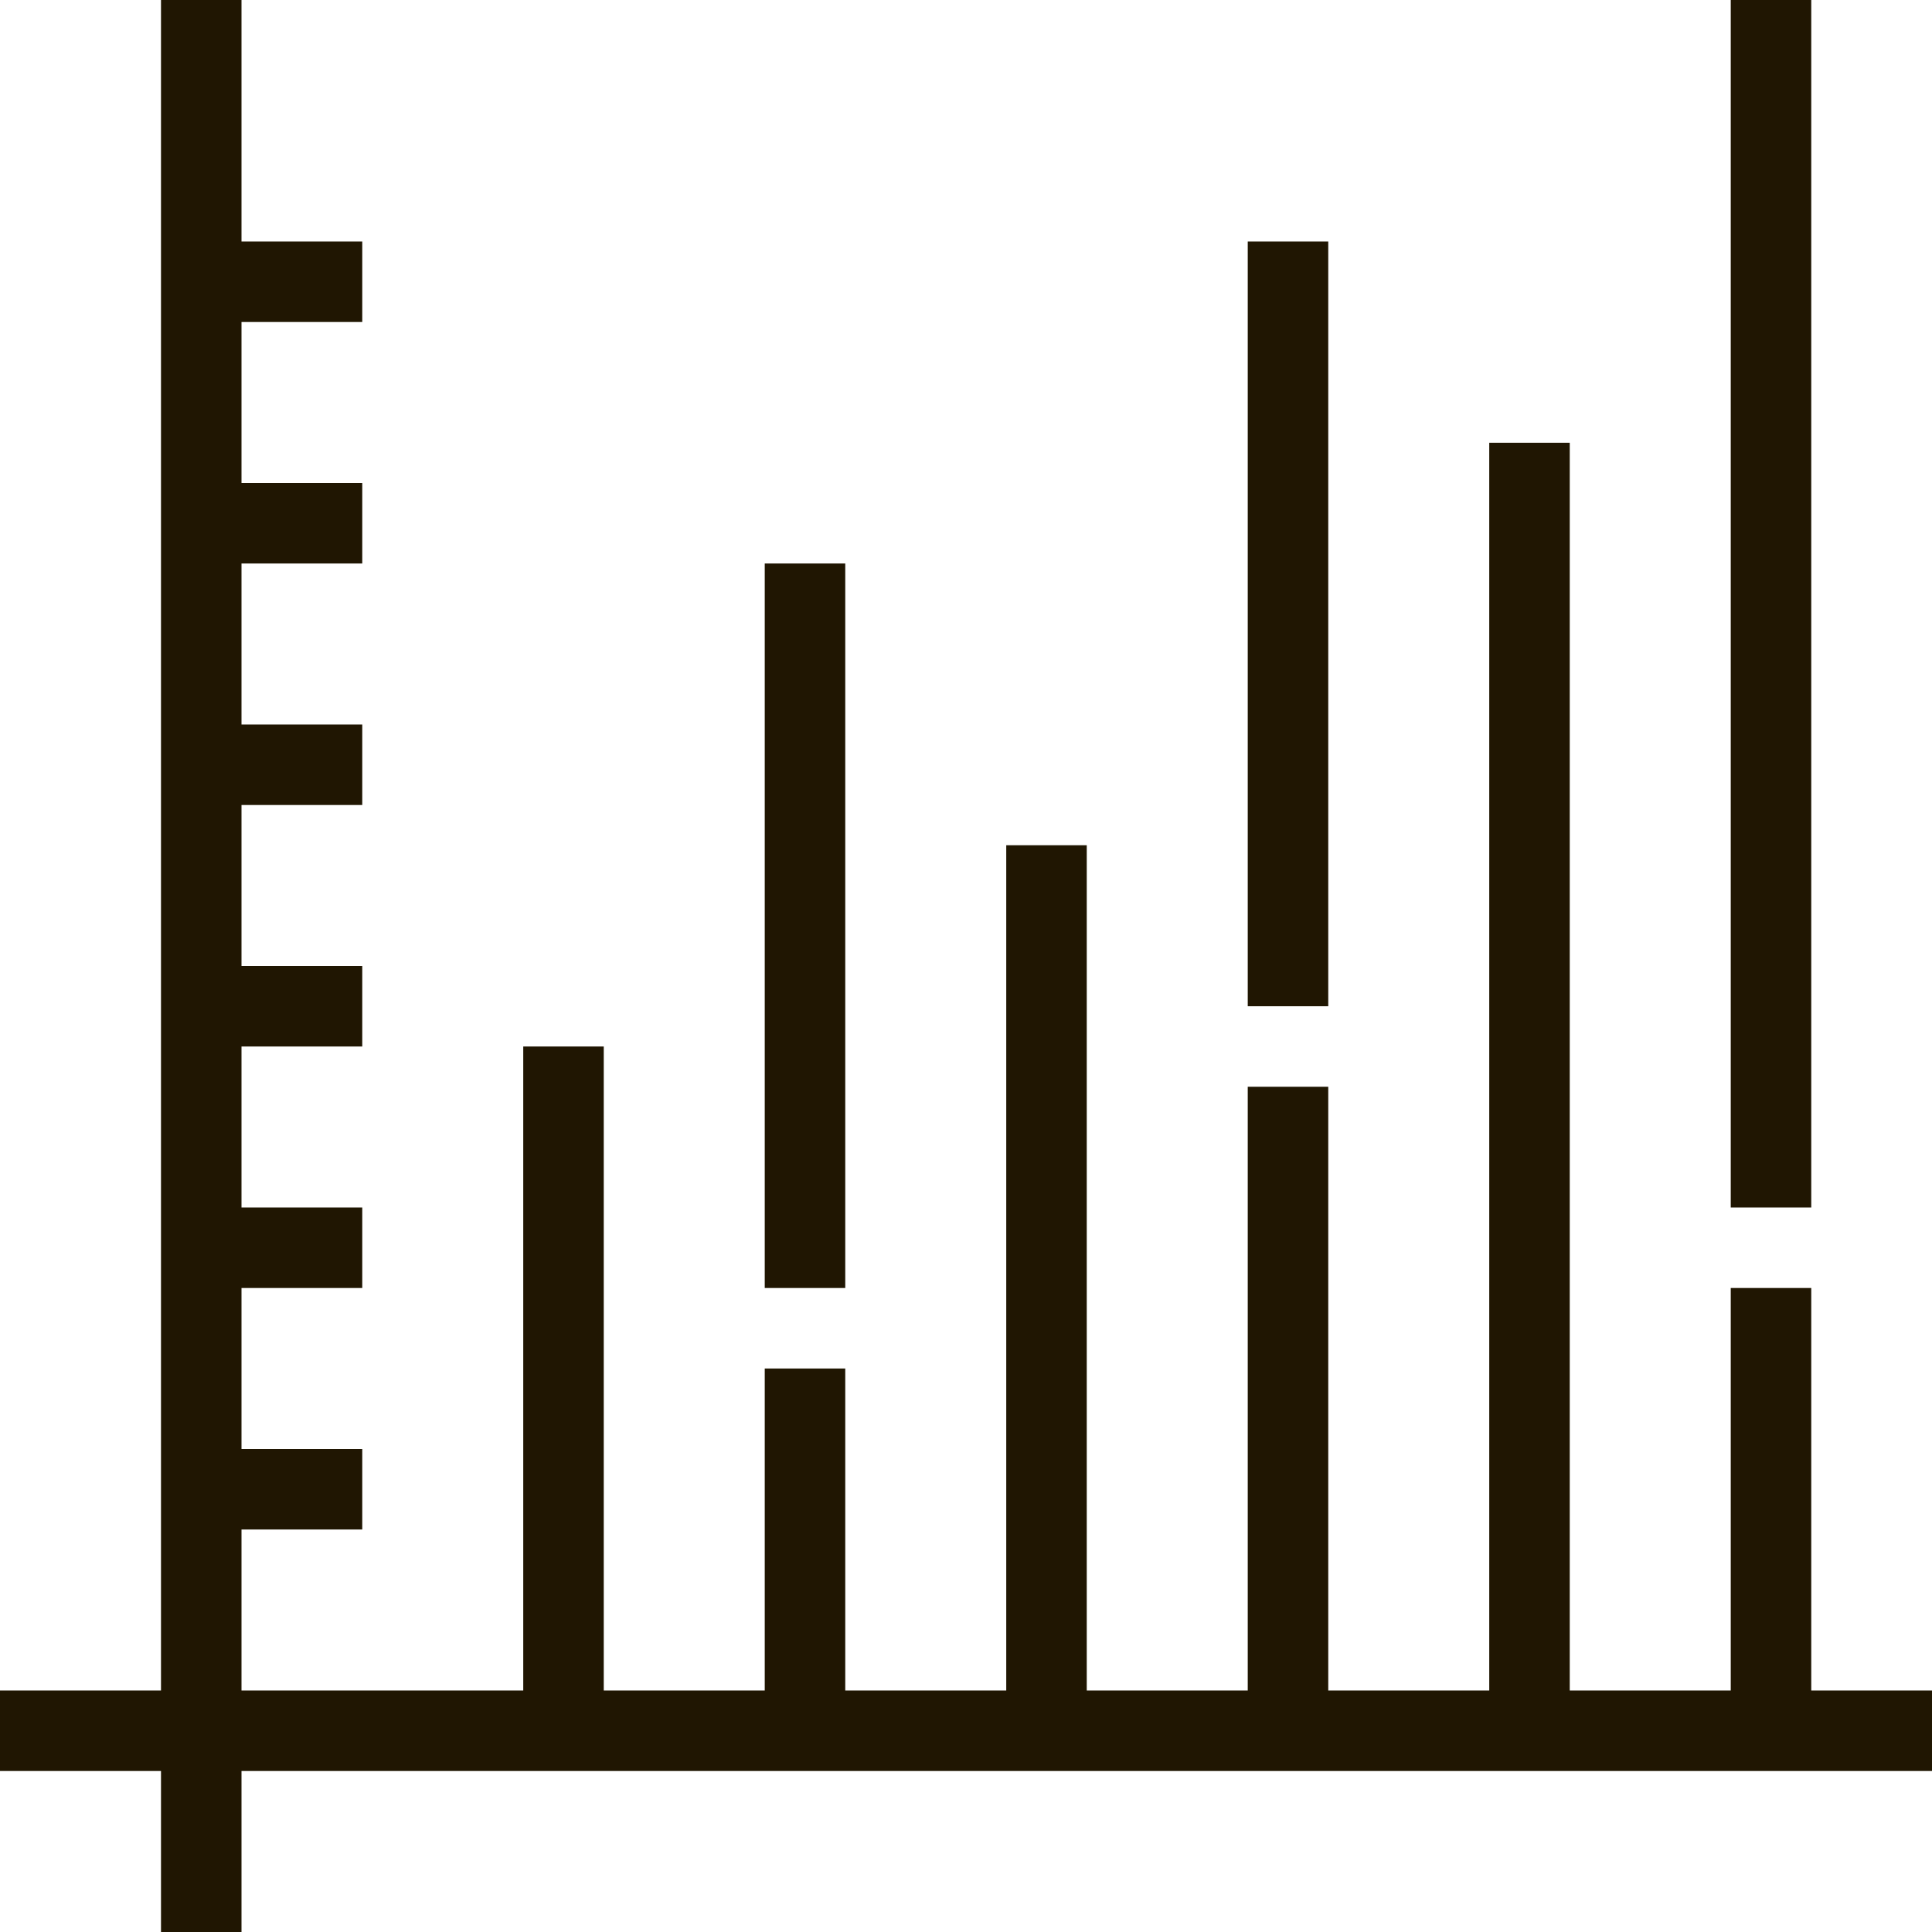
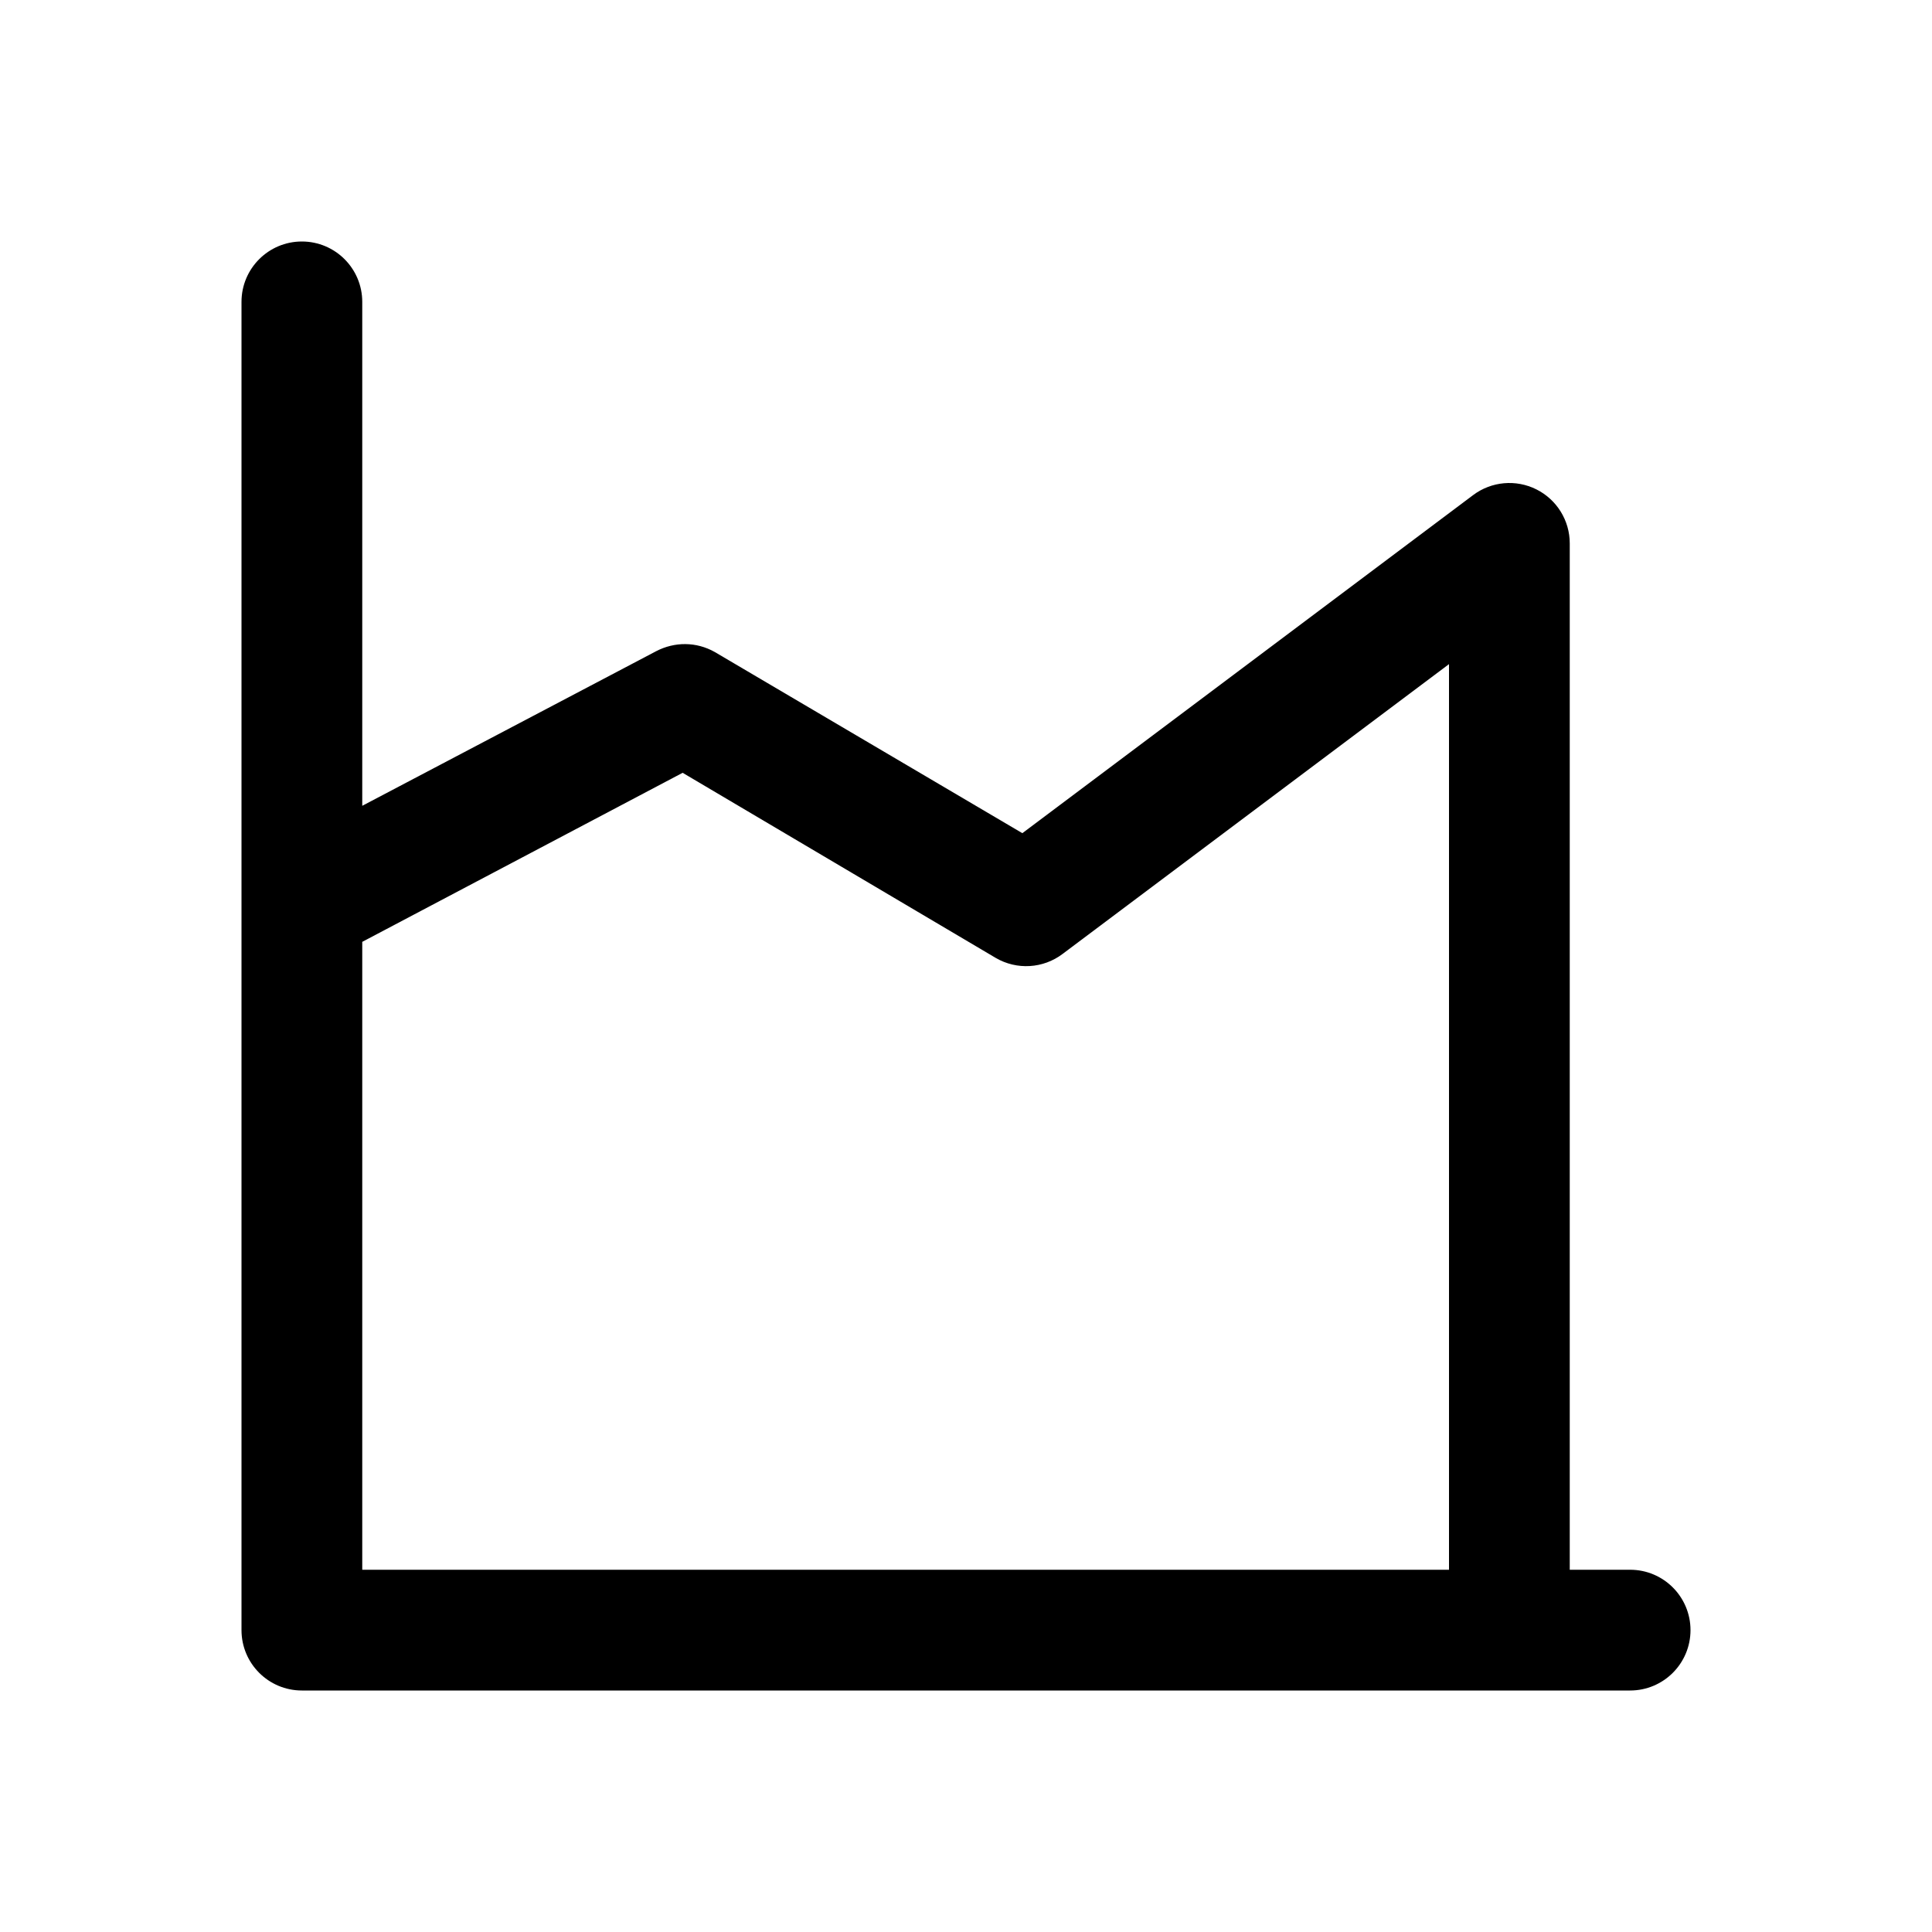
- <svg xmlns="http://www.w3.org/2000/svg" viewBox="0 0 48 48" height="30" width="30">
-   <defs>
-     <style>.cls-1{fill:#201602;}</style>
-   </defs>
-   <g id="Layer_2" data-name="Layer 2">
-     <g id="layer_1-2" data-name="layer 1">
-       <rect class="cls-1" x="5" y="12" width="4" height="2" />
-       <rect class="cls-1" x="5" y="6" width="4" height="2" />
-       <rect class="cls-1" x="5" y="18" width="4" height="2" />
-       <rect class="cls-1" x="5" y="24" width="4" height="2" />
-       <rect class="cls-1" x="5" y="30" width="4" height="2" />
-       <rect class="cls-1" x="5" y="36" width="4" height="2" />
-       <rect class="cls-1" x="4" width="2" height="48" />
-       <rect class="cls-1" y="42" width="48" height="2" />
-       <rect class="cls-1" x="43" y="32" width="2" height="11" />
-       <rect class="cls-1" x="43" width="2" height="30" />
-       <rect class="cls-1" x="37" y="11" width="2" height="32" />
-       <rect class="cls-1" x="31" y="27" width="2" height="16" />
-       <rect class="cls-1" x="31" y="6" width="2" height="19" />
-       <rect class="cls-1" x="25" y="21" width="2" height="22" />
-       <rect class="cls-1" x="19" y="34" width="2" height="9" />
-       <rect class="cls-1" x="19" y="14" width="2" height="18" />
-       <rect class="cls-1" x="13" y="26" width="2" height="17" />
-     </g>
-   </g>
+ <svg xmlns="http://www.w3.org/2000/svg" width="24" height="24" viewBox="0 0 24 24">
+   <path d="M3 3.75a.75.75 0 0 1 1.5 0v6.26l3.65-1.92c.23-.12.5-.12.73.01l3.82 2.25 5.6-4.2a.75.75 0 0 1 1.2.6V19.5h.75a.75.75 0 0 1 0 1.5H3.75a.75.75 0 0 1-.75-.75V3.75Zm1.5 7.95v7.8H18V8.25l-4.8 3.6a.75.75 0 0 1-.83.05L8.48 9.6 4.5 11.7Z" />
</svg>
